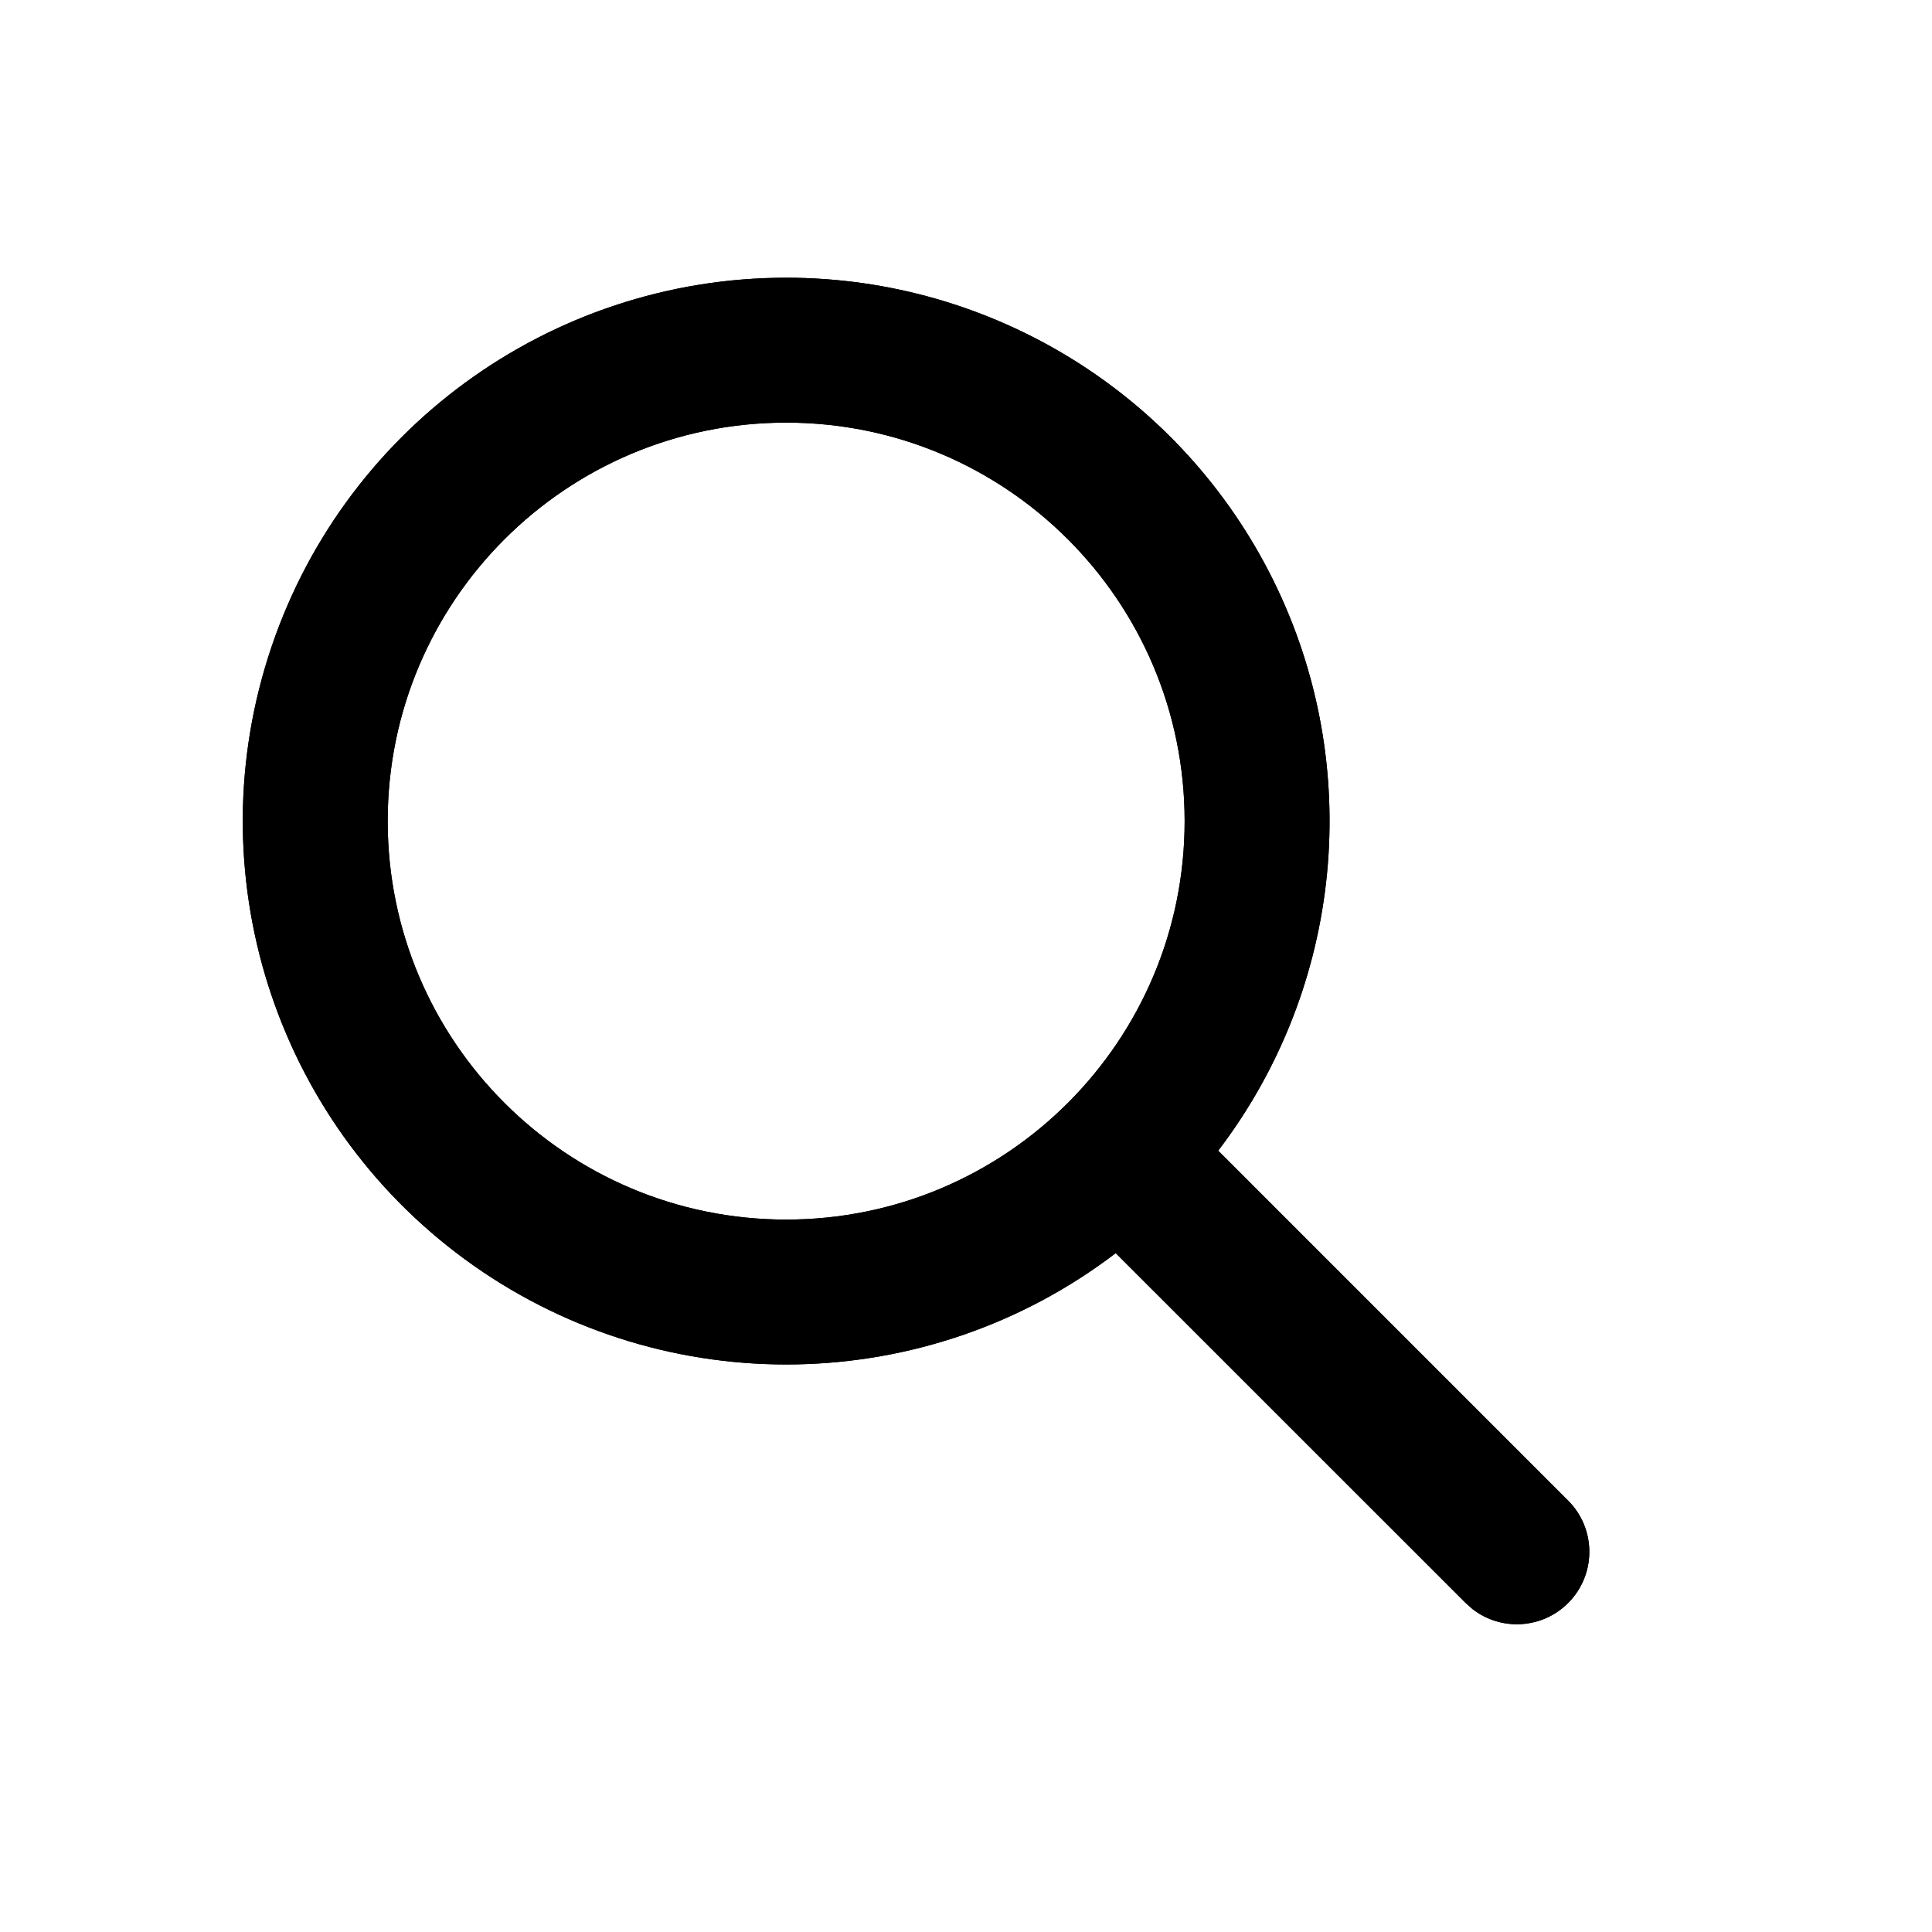
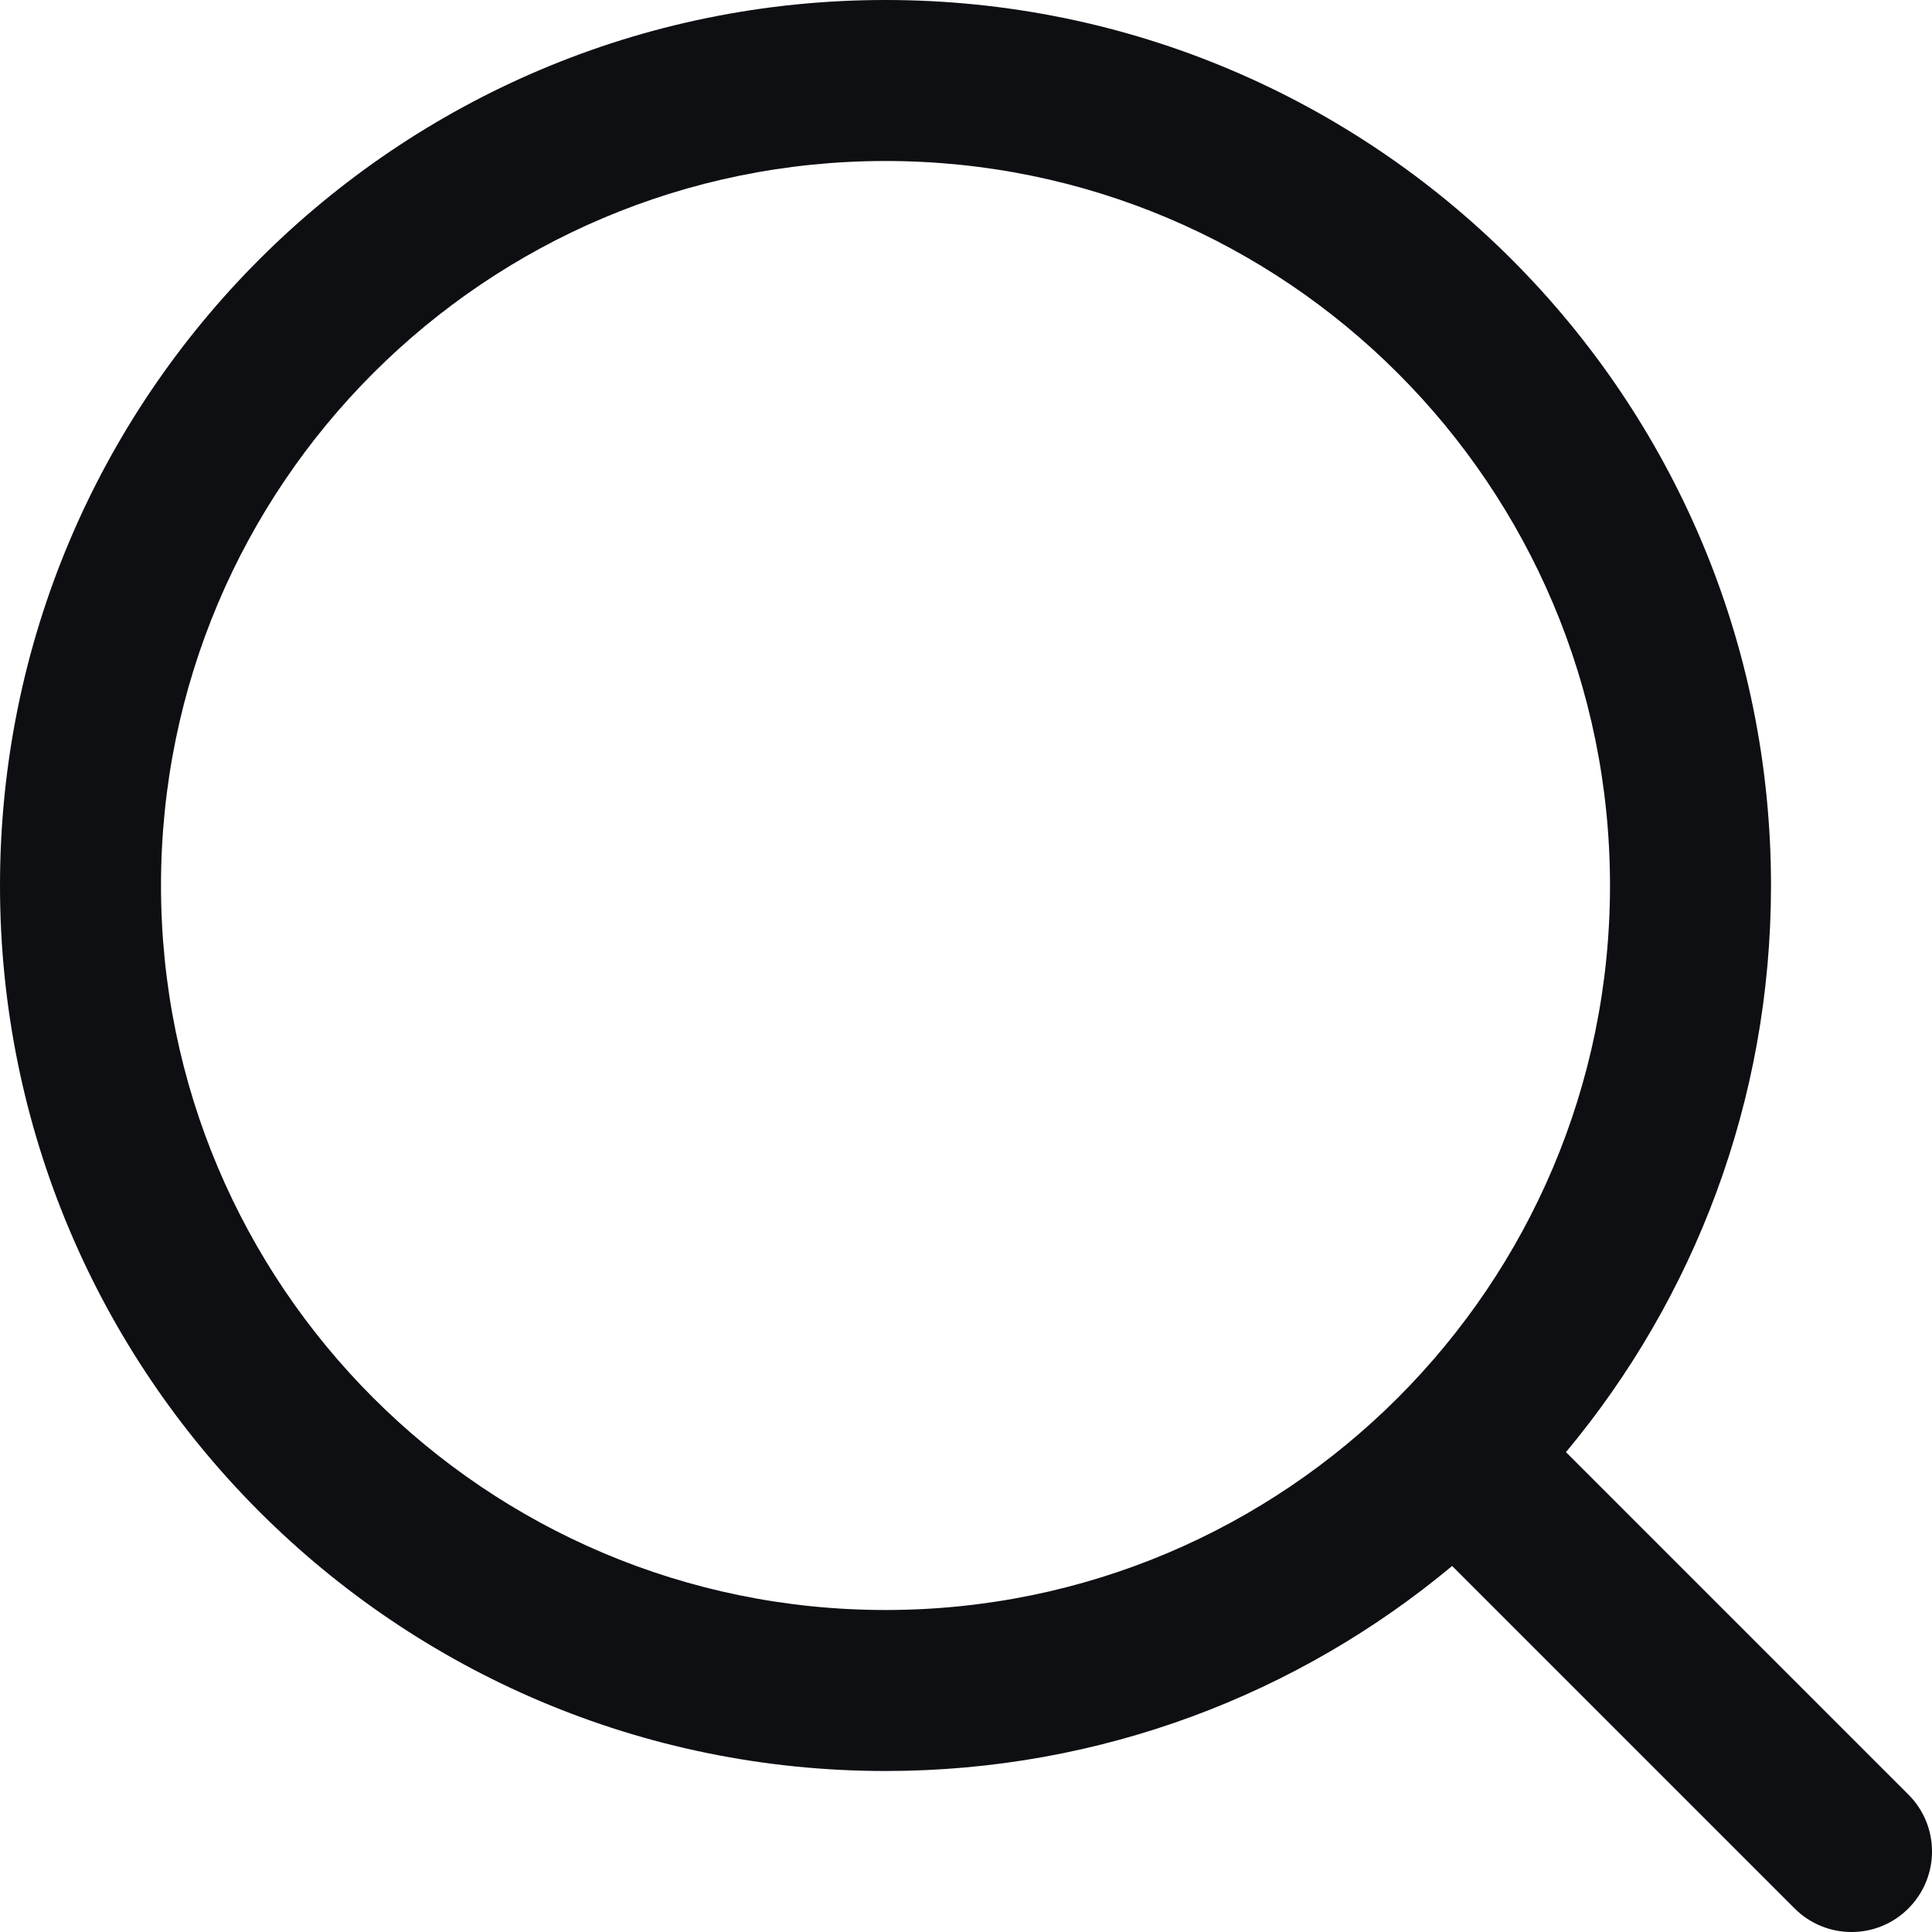
<svg xmlns="http://www.w3.org/2000/svg" fill="none" viewBox="0 0 24 24">
-   <path fill-rule="evenodd" clip-rule="evenodd" d="M9.766 3.45a6.75 6.75 0 1 0 4.094 12.117l4.349 4.348.085.075a.9.9 0 0 0 1.188-1.347l-4.349-4.349A6.75 6.75 0 0 0 9.766 3.45Zm0 1.8a4.95 4.95 0 1 1 0 9.9 4.95 4.95 0 0 1 0-9.9Z" fill="#000" />
-   <path fill-rule="evenodd" clip-rule="evenodd" d="M9.766 3.45a6.75 6.75 0 1 0 4.094 12.117l4.349 4.348.085.075a.9.9 0 0 0 1.188-1.347l-4.349-4.349A6.75 6.75 0 0 0 9.766 3.45Zm0 1.8a4.95 4.95 0 1 1 0 9.9 4.95 4.95 0 0 1 0-9.9Z" fill="#000" />
+   <path fill-rule="evenodd" clip-rule="evenodd" d="M2 11c0-4.971 4.029-9 9-9 4.971 0 9 4.029 9 9 0 4.971-4.029 9-9 9-4.971 0-9-4.029-9-9Zm9-11C4.925 0 0 4.925 0 11c0 6.075 4.925 11 11 11 2.678 0 5.132-.957 7.039-2.547l4.254 4.254c.391.391 1.024.391 1.414 0 .391-.391.391-1.024 0-1.414l-4.254-4.254C21.043 16.131 22 13.678 22 11c0-6.075-4.925-11-11-11Z" fill="#0E0F13" />
</svg>
